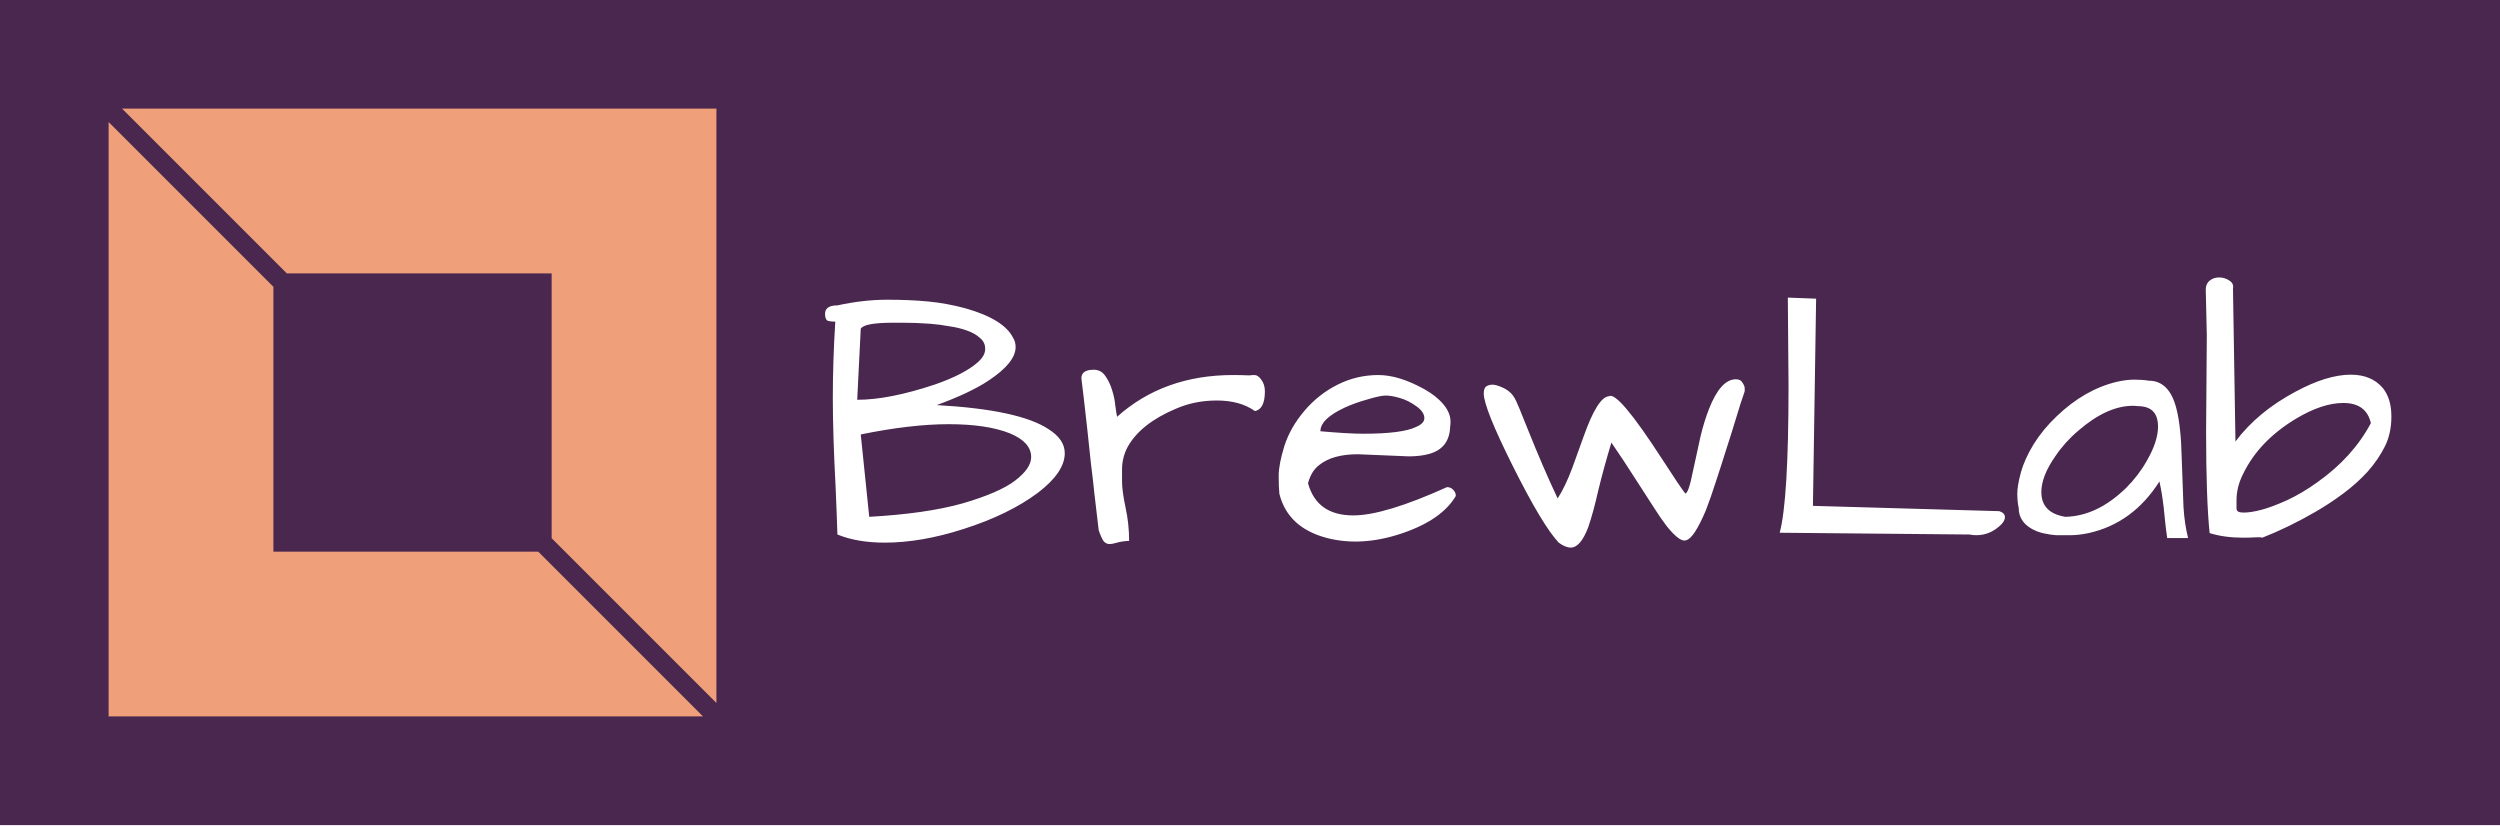
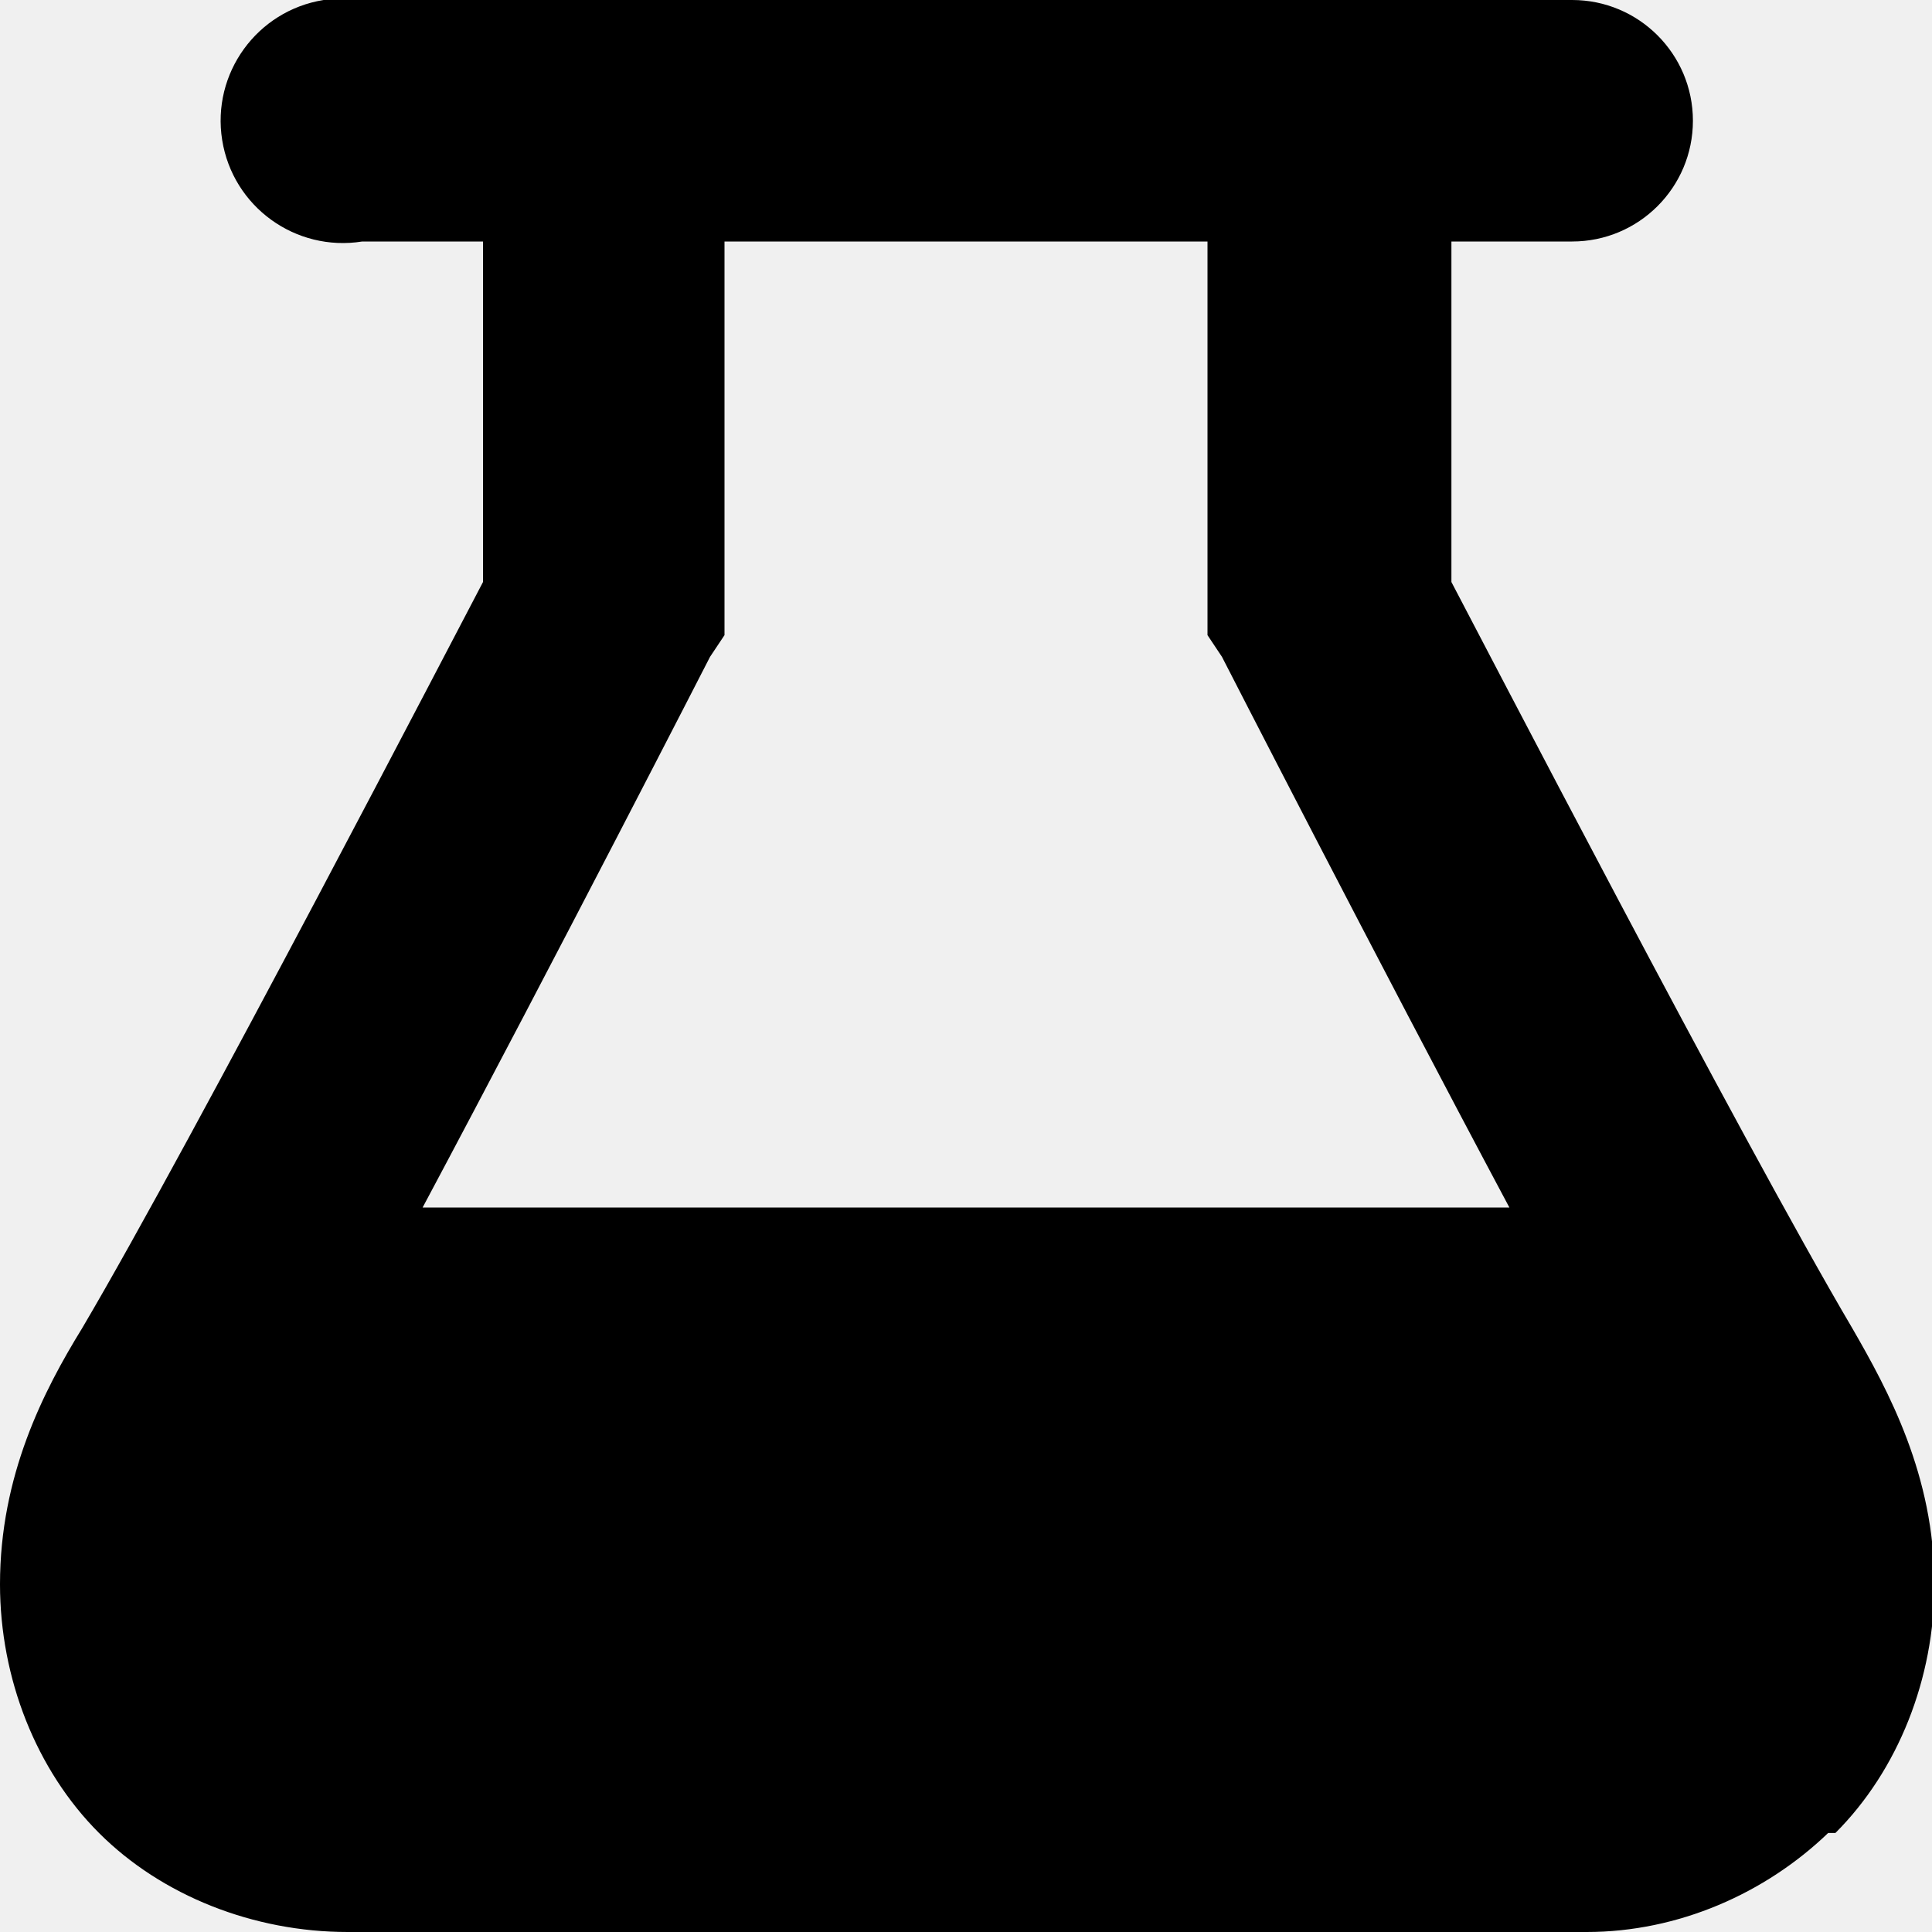
- <svg xmlns="http://www.w3.org/2000/svg" version="1.1" viewBox="-2303.4 -1527.7 7070.6 2333.4">
-   <defs />
-   <g>
-     <rect x="-2303.4" y="-1527.7" width="7070.6" height="2333.4" fill="#4a274f" style="" />
-     <g transform="matrix(53.7188,0,0,53.7188,-1996.2,-1220.5)">
-       <g display="none">
-         <rect x="-69.333" y="-18.667" display="inline" fill="#efa07b" width="473.333" height="236" style="" />
-       </g>
-       <g display="none">
-         <g display="inline">
-           <g>
-             <polygon fill="#efa07b" points="32,31.952 0,31.952 0,0.048    " style="" />
-           </g>
-           <g>
-             <polygon fill="#efa07b" points="23.347,23.325 8.653,23.325 8.653,8.675    " style="" />
-           </g>
-         </g>
-         <g display="inline">
-           <g>
-             <polygon fill="#efa07b" points="0,0.048 32,0.048 32,31.952    " style="" />
-           </g>
-           <g>
-             <polygon fill="#efa07b" points="8.653,8.675 23.347,8.675 23.347,23.325    " style="" />
-           </g>
-         </g>
-       </g>
-       <g display="none">
-         <g display="inline">
-           <rect x="8.675" y="8.675" fill="#efa07b" stroke="#efa07b" stroke-miterlimit="10" width="14.65" height="14.65" style="" />
-           <rect x="0.5" y="0.326" fill="#efa07b" stroke="#efa07b" stroke-miterlimit="10" width="31" height="31.348" style="" />
-           <line fill="#efa07b" stroke="#efa07b" stroke-miterlimit="10" x1="0.413" y1="0.413" x2="31.587" y2="31.587" style="" />
-         </g>
-       </g>
-       <g display="none">
-         <rect x="0.5" y="0.326" display="inline" fill="#efa07b" stroke="#efa07b" stroke-miterlimit="10" width="31" height="31.348" style="" />
-         <rect x="8.675" y="8.675" display="inline" fill="#efa07b" stroke="#efa07b" stroke-miterlimit="10" width="14.65" height="14.65" style="" />
-         <line display="inline" fill="#efa07b" stroke="#efa07b" stroke-miterlimit="10" x1="0.413" y1="0.413" x2="31.587" y2="31.587" style="" />
-       </g>
-       <g>
-         <g>
-           <polygon points="9.382,8.675 23.325,8.675 23.325,22.618 32,31.293 32,0 0.707,0   " fill="#efa07b" style="" />
-           <polygon points="22.618,23.325 8.675,23.325 8.675,9.382 0,0.707 0,32 31.293,32   " fill="#efa07b" style="" />
-         </g>
-       </g>
-       <defs />
-     </g>
-     <g>
-       <g transform="matrix(1,0,0,-1,0,0)">
-         <path d="M65 664Q139 680 205 680Q271 680 322 675Q374 670 426 656Q536 625 562 572Q569 561 569 546Q569 502 492 451Q441 417 346 382Q579 369 662 314Q708 285 708 246Q708 192 632 134Q549 72 420 31Q301 -7 199 -7Q121 -7 65 16Q63 80 60 148Q52 299 52 402Q52 506 59 618Q48 618 39 620Q30 623 30 640Q30 664 65 664ZM131 299L155 66Q316 75 419 104Q522 134 567 168Q613 203 613 235Q613 277 553 302Q488 328 380 328Q273 328 131 299ZM248 615L223 615Q141 615 131 598L121 397Q211 397 340 440Q424 469 463 504Q483 522 483 541Q483 560 468 572Q454 585 431 593Q409 601 381 605Q354 610 328 612Q288 615 248 615ZM1246 365Q1204 395 1138 395Q1076 395 1023 372Q923 330 886 264Q870 234 870 200Q870 194 870 166Q870 139 880 92Q890 46 890 -2Q869 -3 856 -7Q843 -11 834 -11Q825 -11 818 -3Q812 5 804 28Q803 34 800 62Q797 90 792 130Q788 170 782 217Q777 265 772 311Q761 411 755 458Q755 482 790 482Q811 482 823 464Q835 447 842 424Q849 402 851 380Q854 358 856 349Q988 467 1184 467Q1206 467 1230 466Q1236 467 1245 467Q1254 467 1263 455Q1274 441 1274 421Q1274 371 1246 365ZM1524 70Q1612 70 1789 150Q1800 150 1807 142Q1814 135 1814 125Q1774 57 1661 19Q1548 -19 1450 6Q1339 35 1315 131Q1313 150 1313 182Q1313 214 1329 266Q1346 319 1386 366Q1426 413 1480 440Q1534 467 1595 467Q1653 467 1725 427Q1759 408 1779 384Q1799 360 1799 335Q1799 328 1798 321Q1796 260 1739 244Q1714 237 1681 237L1537 243Q1465 243 1427 212Q1405 195 1396 161Q1421 70 1524 70ZM1702 379Q1680 395 1656 402Q1632 409 1616 409Q1600 409 1564 398Q1528 388 1500 375Q1431 343 1431 308Q1511 301 1551 301Q1662 301 1701 320Q1725 330 1725 345Q1725 363 1702 379ZM2254 276Q2232 203 2217 141Q2203 79 2189 38Q2167 -21 2139 -21Q2124 -21 2105 -7Q2059 42 1975 210Q1893 374 1893 415Q1893 433 1904 437Q1915 442 1929 438Q1963 428 1977 407Q1984 397 1994 372L2019 310Q2061 205 2102 118Q2124 152 2144 206L2175 292Q2215 405 2247 407Q2272 423 2397 230Q2450 148 2463 132Q2472 132 2484 192Q2497 252 2506 293Q2516 335 2530 371Q2563 455 2606 455Q2620 455 2625 445Q2631 436 2631 430Q2631 424 2631 421Q2619 387 2606 343Q2593 300 2578 254Q2564 209 2549 164Q2535 120 2521 84Q2488 6 2466 0Q2449 -8 2411 39Q2394 61 2375 91Q2356 121 2335 153Q2284 233 2254 276ZM2755 437L2753 686L2833 683L2824 97L3351 82Q3367 77 3367 65Q3367 53 3352 40Q3323 14 3286 14Q3277 14 3267 16L2730 21Q2755 114 2755 437ZM3804 166Q3729 48 3604 20Q3575 14 3551 14Q3528 14 3512 14Q3497 15 3478 19Q3459 23 3443 32Q3406 53 3406 91Q3402 109 3402 131Q3402 154 3412 191Q3422 228 3448 271Q3475 314 3513 350Q3592 426 3684 448Q3711 454 3733 454Q3756 454 3774 451Q3832 451 3852 372Q3865 322 3867 232Q3870 143 3872 94Q3875 46 3885 6L3826 6Q3822 33 3820 54Q3818 75 3816 93Q3811 135 3804 166ZM3800 321Q3800 379 3743 379Q3736 380 3729 380Q3656 380 3575 310Q3537 278 3510 238Q3470 181 3470 136Q3470 77 3538 66Q3628 68 3710 148Q3745 183 3768 224Q3800 279 3800 321ZM3936 309L3938 580L3935 709Q3935 725 3946 734Q3957 743 3973 743Q3989 743 4002 734Q4015 726 4012 711L4019 279Q4082 363 4189 420Q4278 468 4345 468Q4404 468 4436 430Q4460 400 4460 350Q4460 301 4441 264Q4423 228 4393 194Q4363 161 4324 132Q4285 103 4245 80Q4169 36 4095 7Q4089 9 4075 8Q4061 7 4041 7Q3987 7 3946 20Q3936 115 3936 309ZM4022 89Q4022 78 4042 78Q4063 78 4093 86Q4123 94 4165 113Q4208 133 4251 164Q4351 235 4402 331Q4389 388 4324 388Q4265 388 4191 344Q4086 281 4041 188Q4022 151 4022 113Q4022 103 4022 97Q4022 91 4022 89Z" fill="#ffffff" style="" />
-       </g>
-     </g>
-   </g>
+ <svg xmlns="http://www.w3.org/2000/svg" width="8px" height="8px" viewBox="0 0 8 8">
+   <path d="M1.34 0a.5.5 0 0 0 .16 1h.5v1.41c-.09.17-1.2 2.31-1.66 3.09-.16.26-.34.61-.34 1.06 0 .39.15.77.41 1.03s.64.41 1.03.41h5.13c.38 0 .74-.16 1-.41h.03c.26-.26.41-.64.41-1.03 0-.45-.19-.8-.34-1.06-.46-.78-1.57-2.92-1.66-3.09v-1.41h.5a.5.5 0 1 0 0-1h-5a.5.5 0 0 0-.09 0 .5.5 0 0 0-.06 0zm1.66 1h2v1.63l.06.09s.63 1.23 1.19 2.28h-4.5c.56-1.05 1.19-2.28 1.19-2.28l.06-.09v-1.63z" />
</svg>
